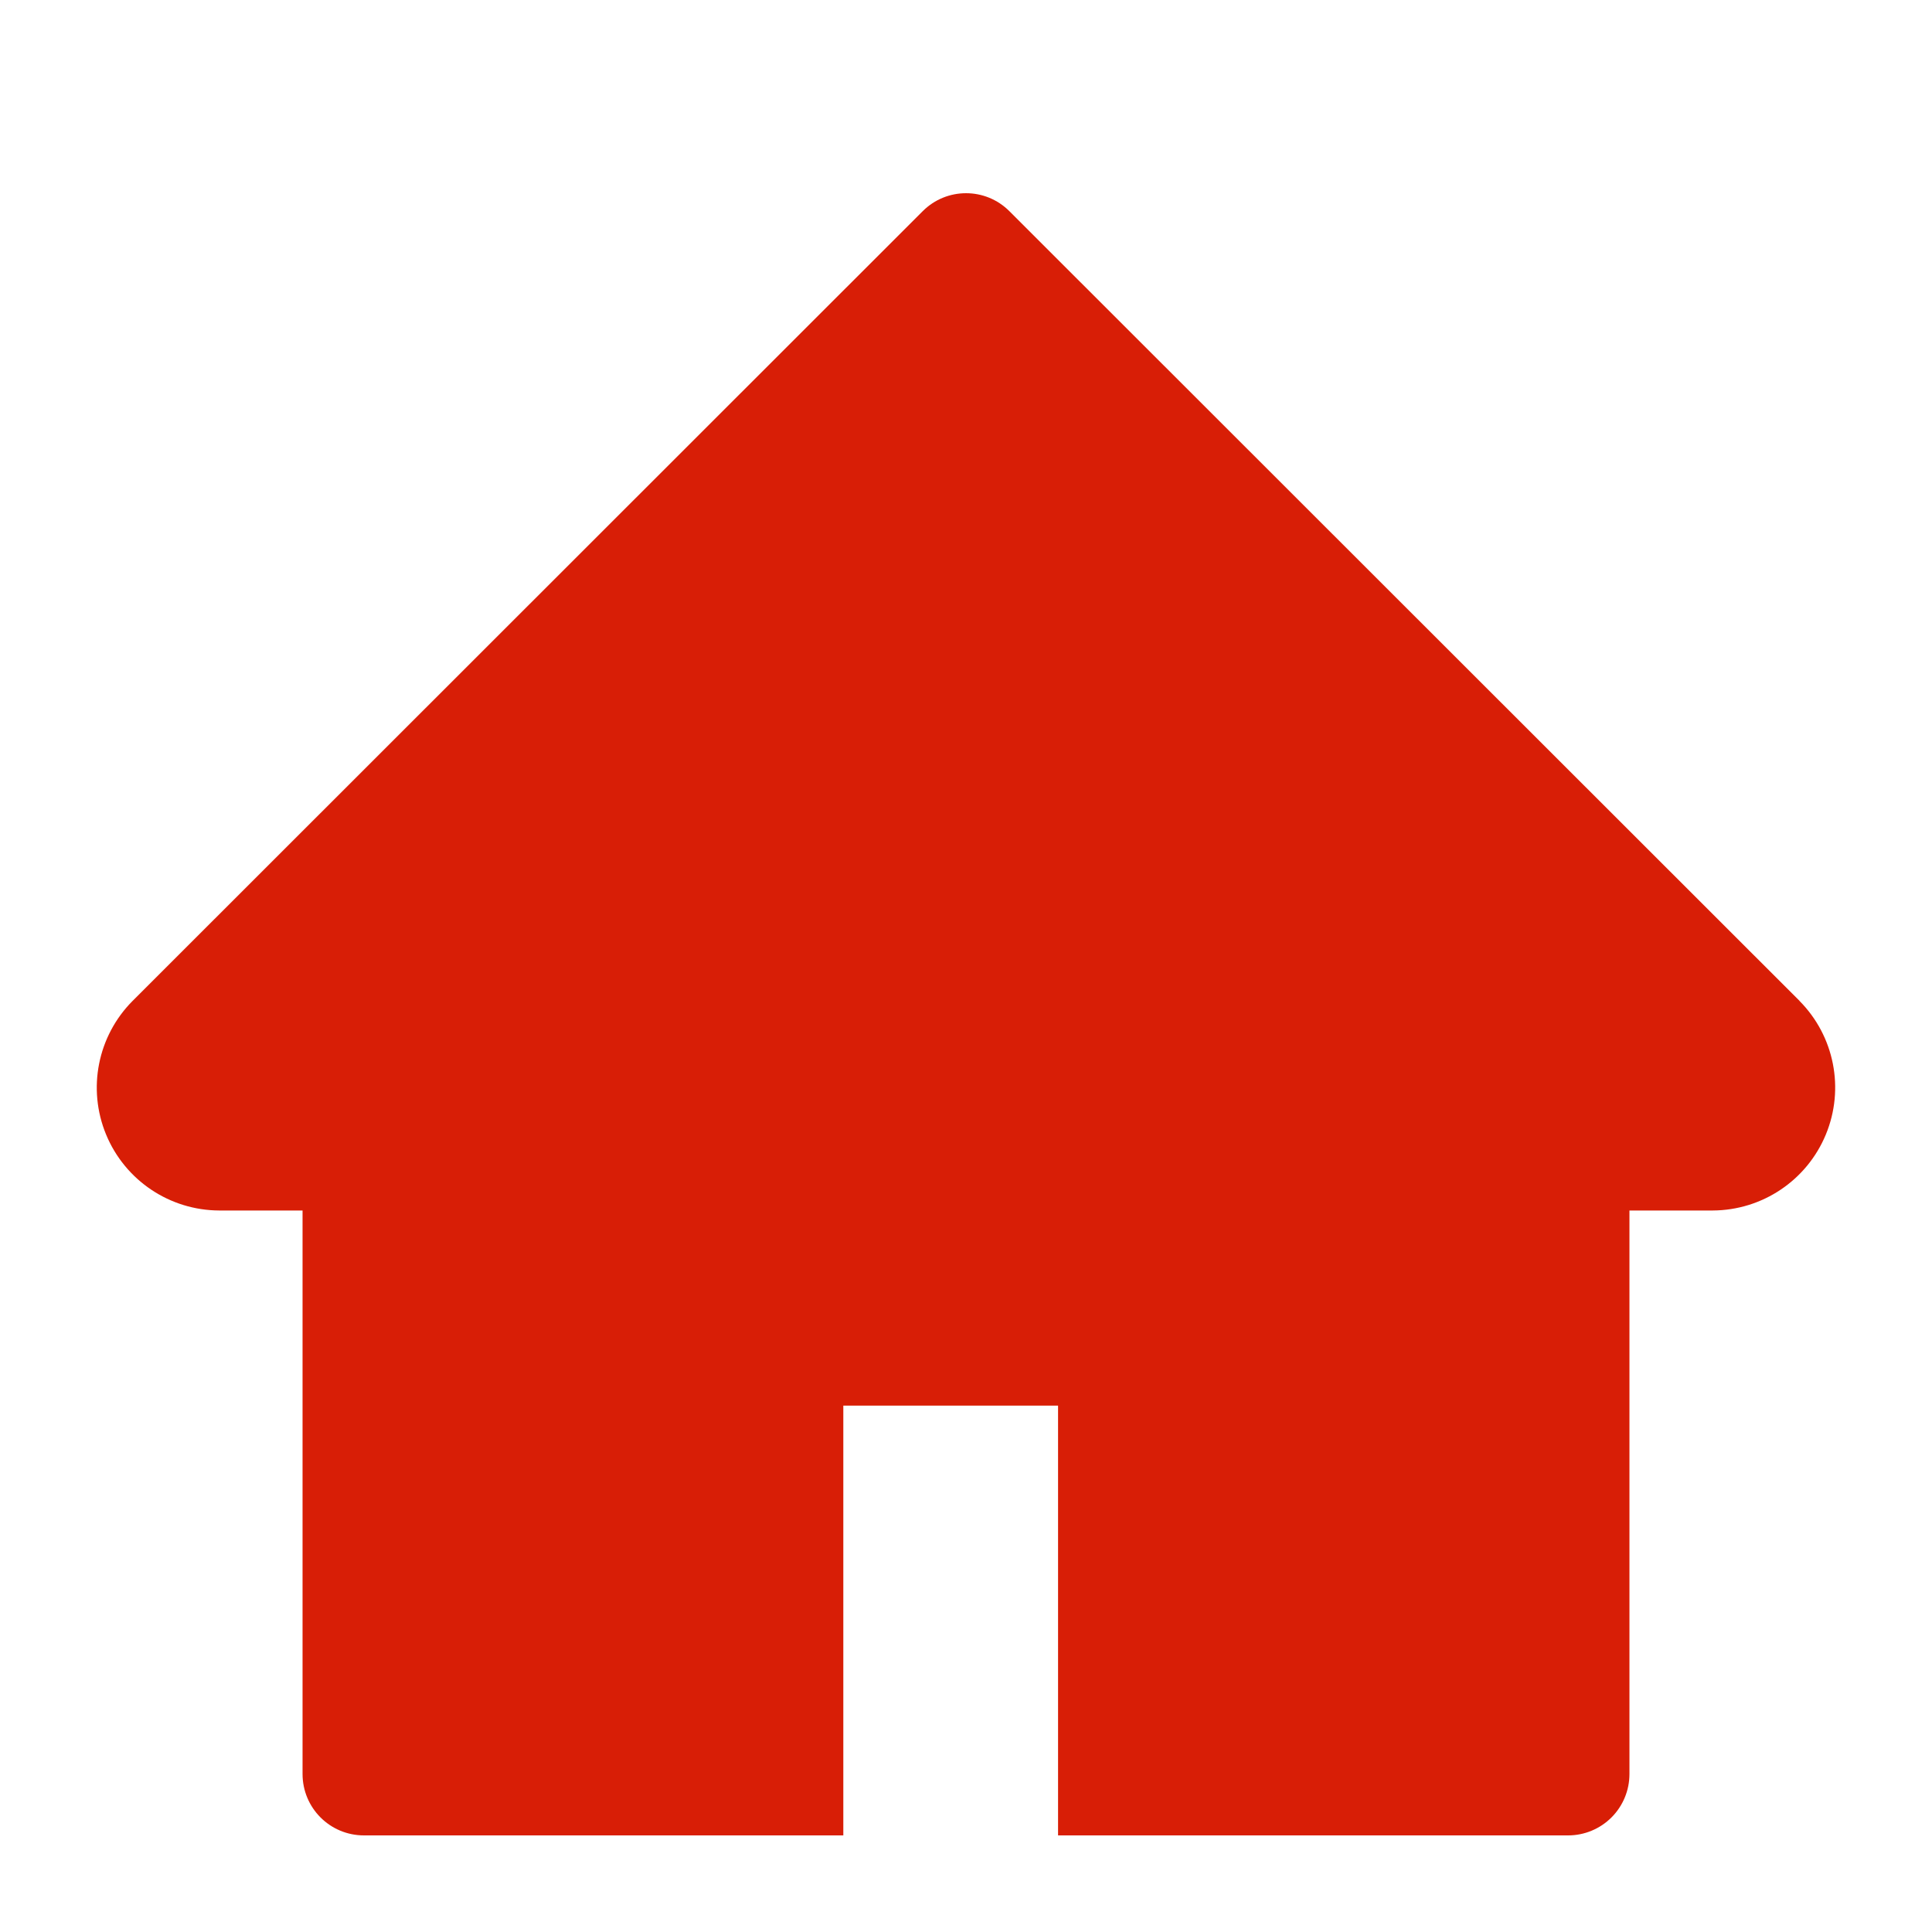
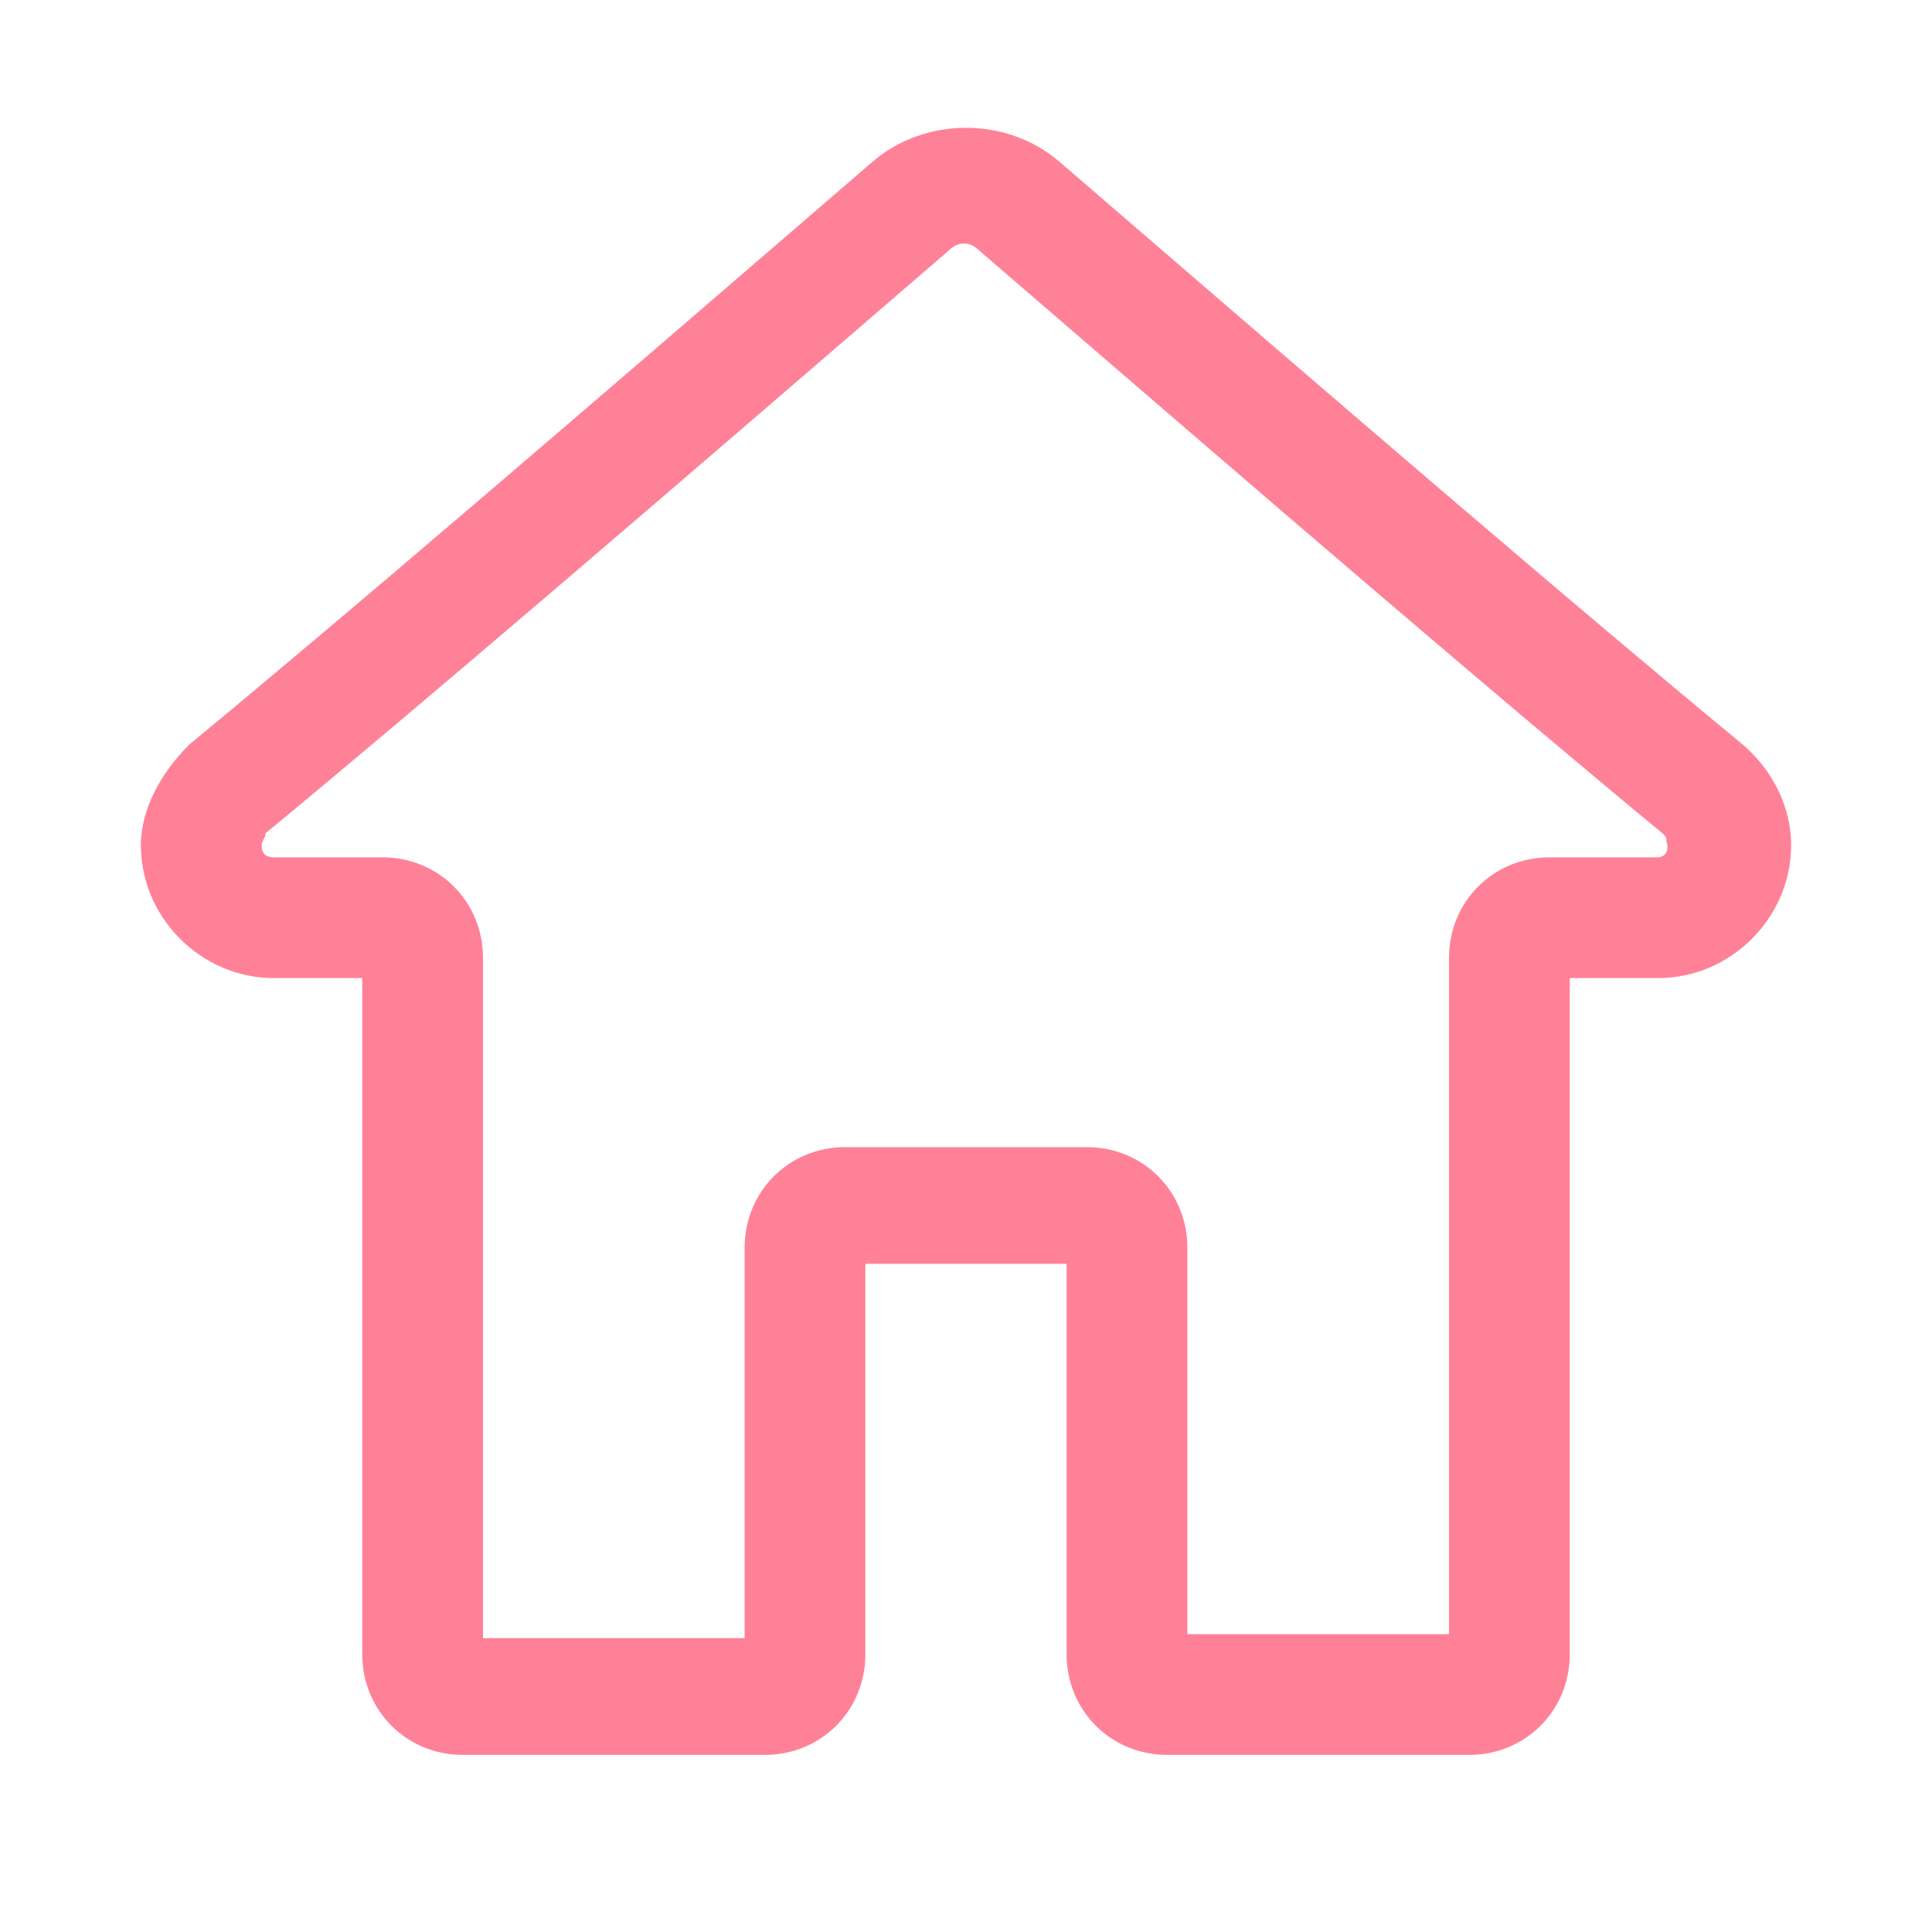
- <svg xmlns="http://www.w3.org/2000/svg" t="1594129517827" class="icon" viewBox="0 0 1024 1024" version="1.1" p-id="808" width="200" height="200">
+ <svg xmlns="http://www.w3.org/2000/svg" t="1595339230724" class="icon" viewBox="0 0 1024 1024" version="1.1" p-id="2894" width="200" height="200">
  <defs>
    <style type="text/css" />
  </defs>
-   <path d="M953.754 530.432l-418.765-418.509a32.461 32.461 0 0 0-45.926 0l-418.765 418.56a65.126 65.126 0 0 0 45.926 111.104h44.134v298.65c0 18.022 14.541 32.563 32.563 32.563H446.976v-227.789h113.818V972.8h270.336a32.512 32.512 0 0 0 32.512-32.563v-298.65h44.134a65.178 65.178 0 0 0 45.978-111.104z" p-id="809" fill="#d81e06" />
+   <path d="M923.733 394.667c-85.333-70.4-206.933-174.933-362.667-309.333C533.333 61.867 490.667 61.867 462.933 85.333c-155.733 134.4-277.333 238.933-362.667 309.333-14.933 14.933-25.6 34.133-25.6 53.333 0 38.4 32 70.4 70.4 70.4H192v358.4c0 29.867 23.467 53.333 53.333 53.333H405.333c29.867 0 53.333-23.467 53.333-53.333v-206.933h106.667v206.933c0 29.867 23.467 53.333 53.333 53.333h160c29.867 0 53.333-23.467 53.333-53.333V518.4h46.933c38.4 0 70.4-32 70.4-70.4 0-21.333-10.667-40.533-25.6-53.333z m-44.8 59.733h-57.6c-29.867 0-53.333 23.467-53.333 53.333v358.4h-138.667V661.333c0-29.867-23.467-53.333-53.333-53.333h-128c-29.867 0-53.333 23.467-53.333 53.333v206.933H256V507.733c0-29.867-23.467-53.333-53.333-53.333H145.067c-4.267 0-6.4-2.133-6.4-6.4 0-2.133 2.133-4.267 2.133-6.4 85.333-70.4 206.933-174.933 362.667-309.333 4.267-4.267 10.667-4.267 14.933 0 155.733 134.4 277.333 238.933 362.667 309.333 2.133 2.133 2.133 2.133 2.133 4.267 2.133 6.4-2.133 8.533-4.267 8.533z" p-id="2895" fill="#ff8198" />
</svg>
